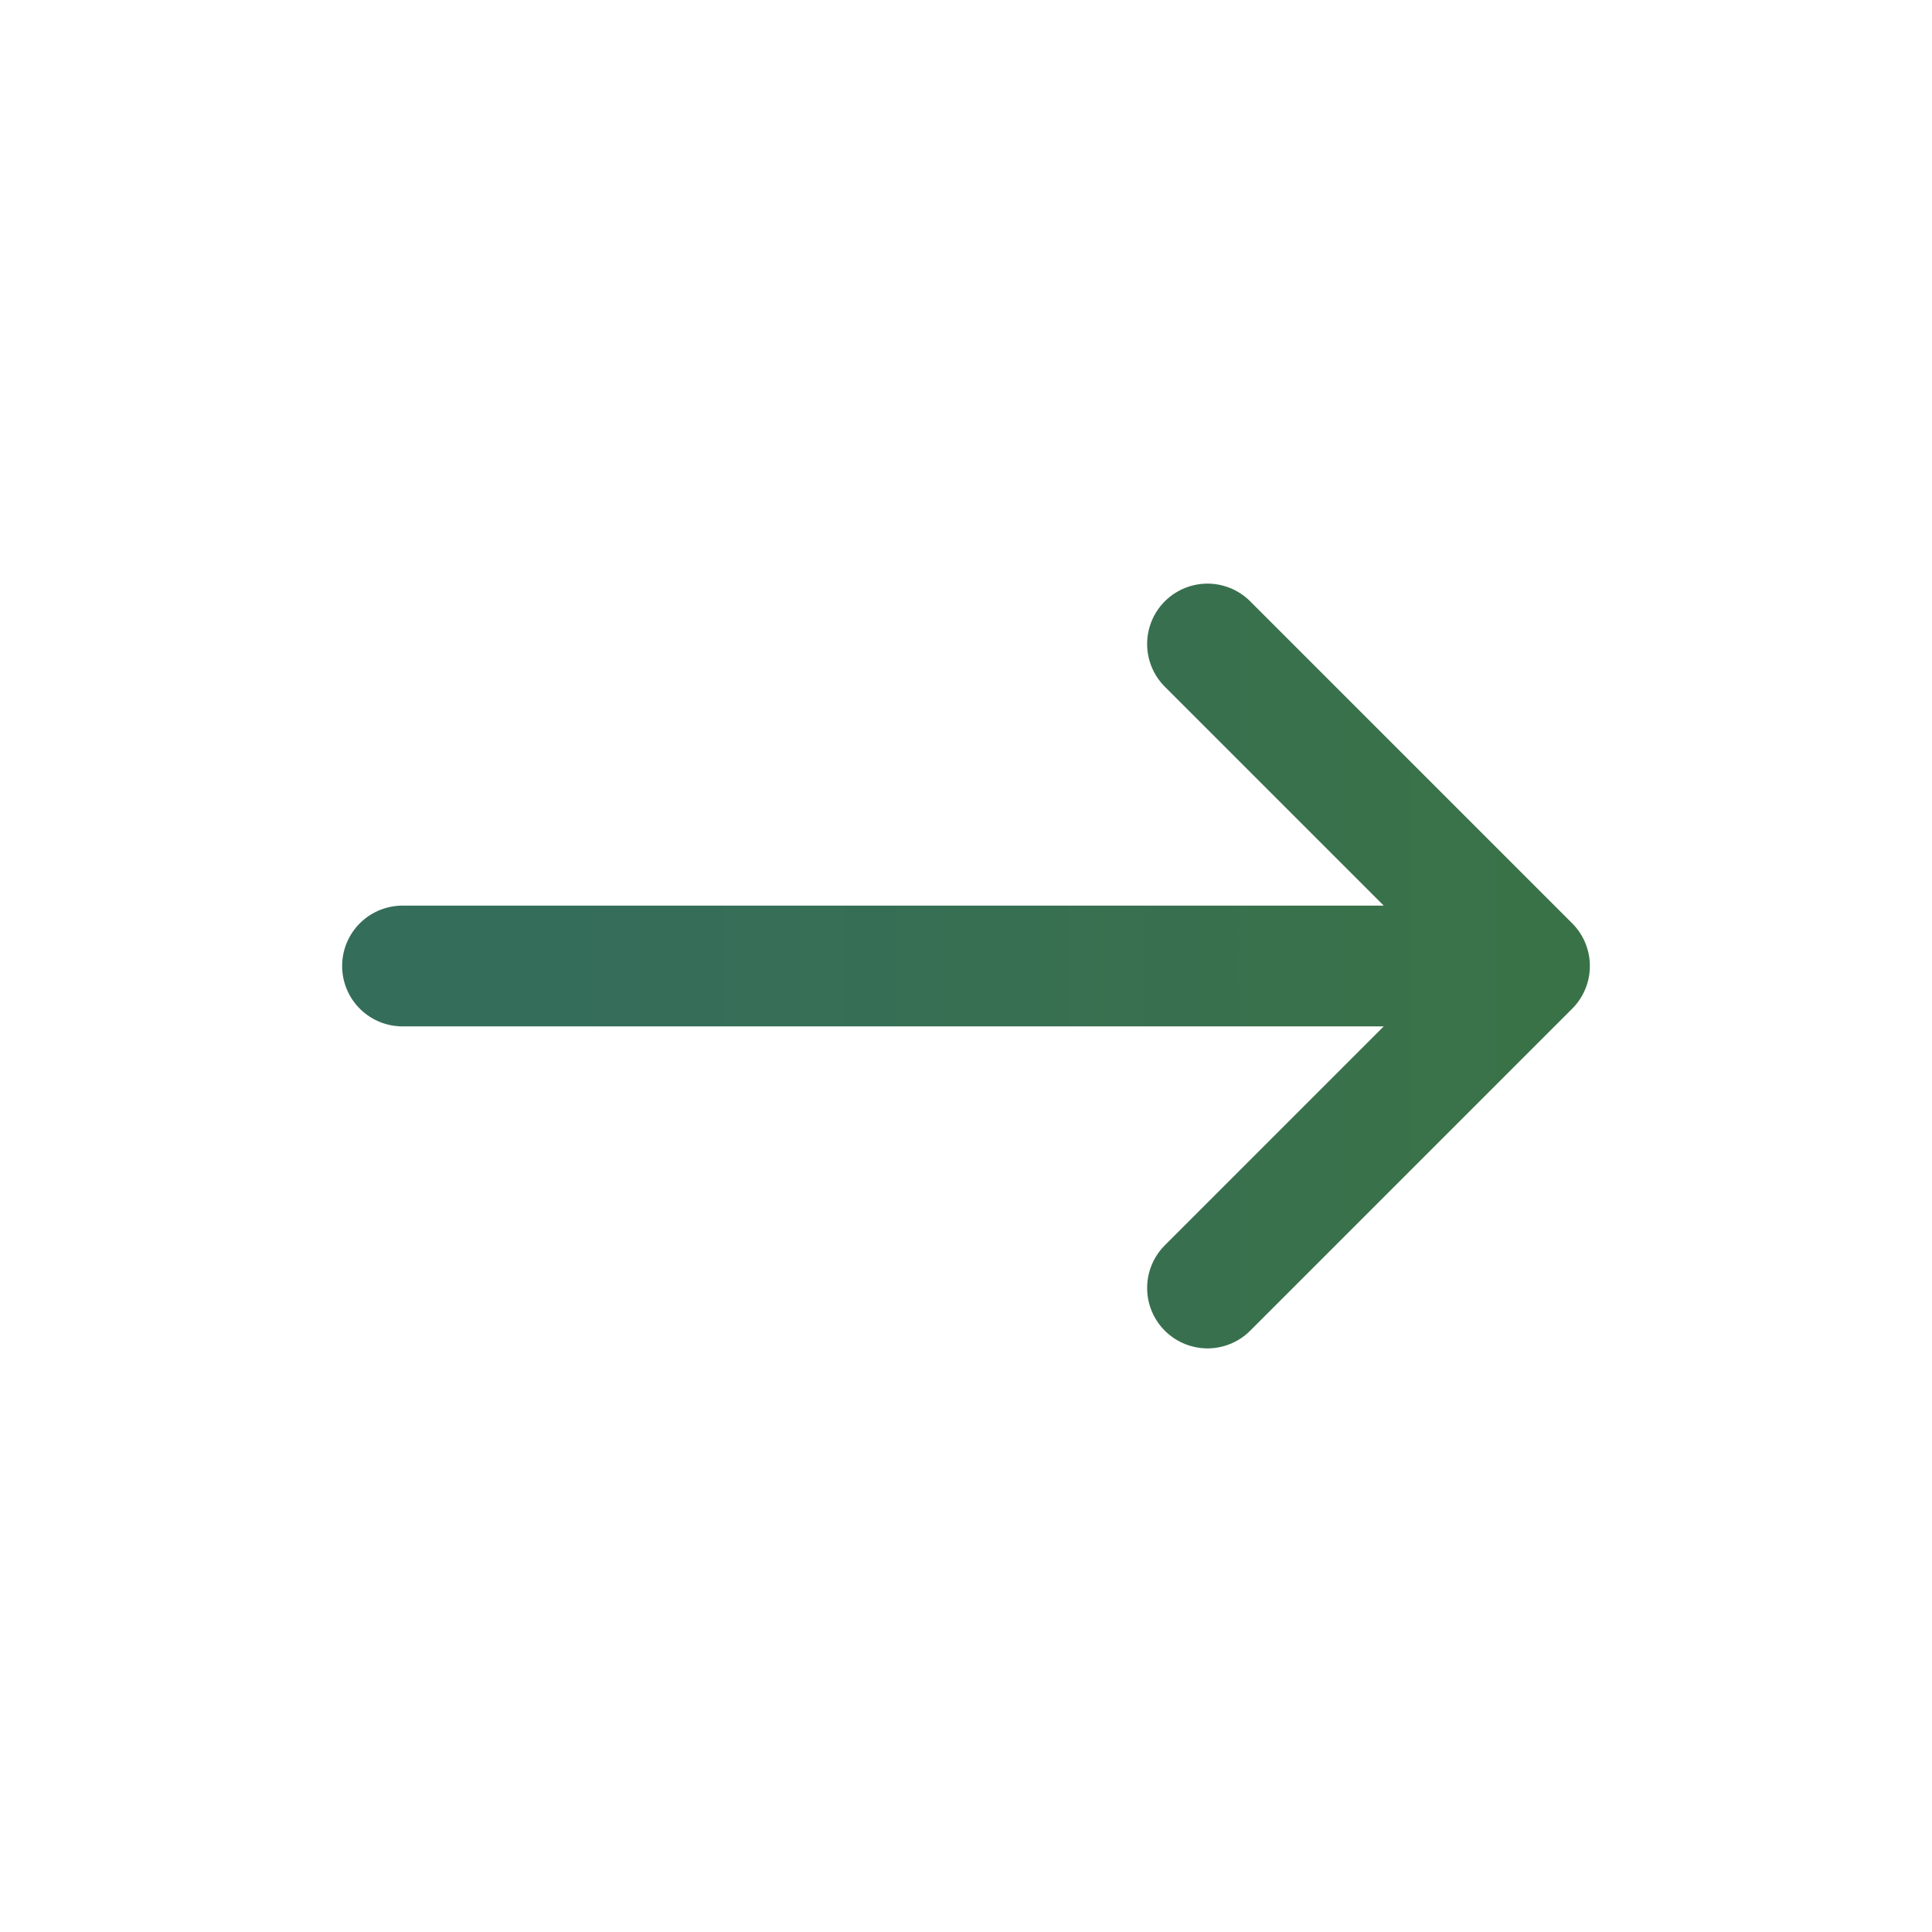
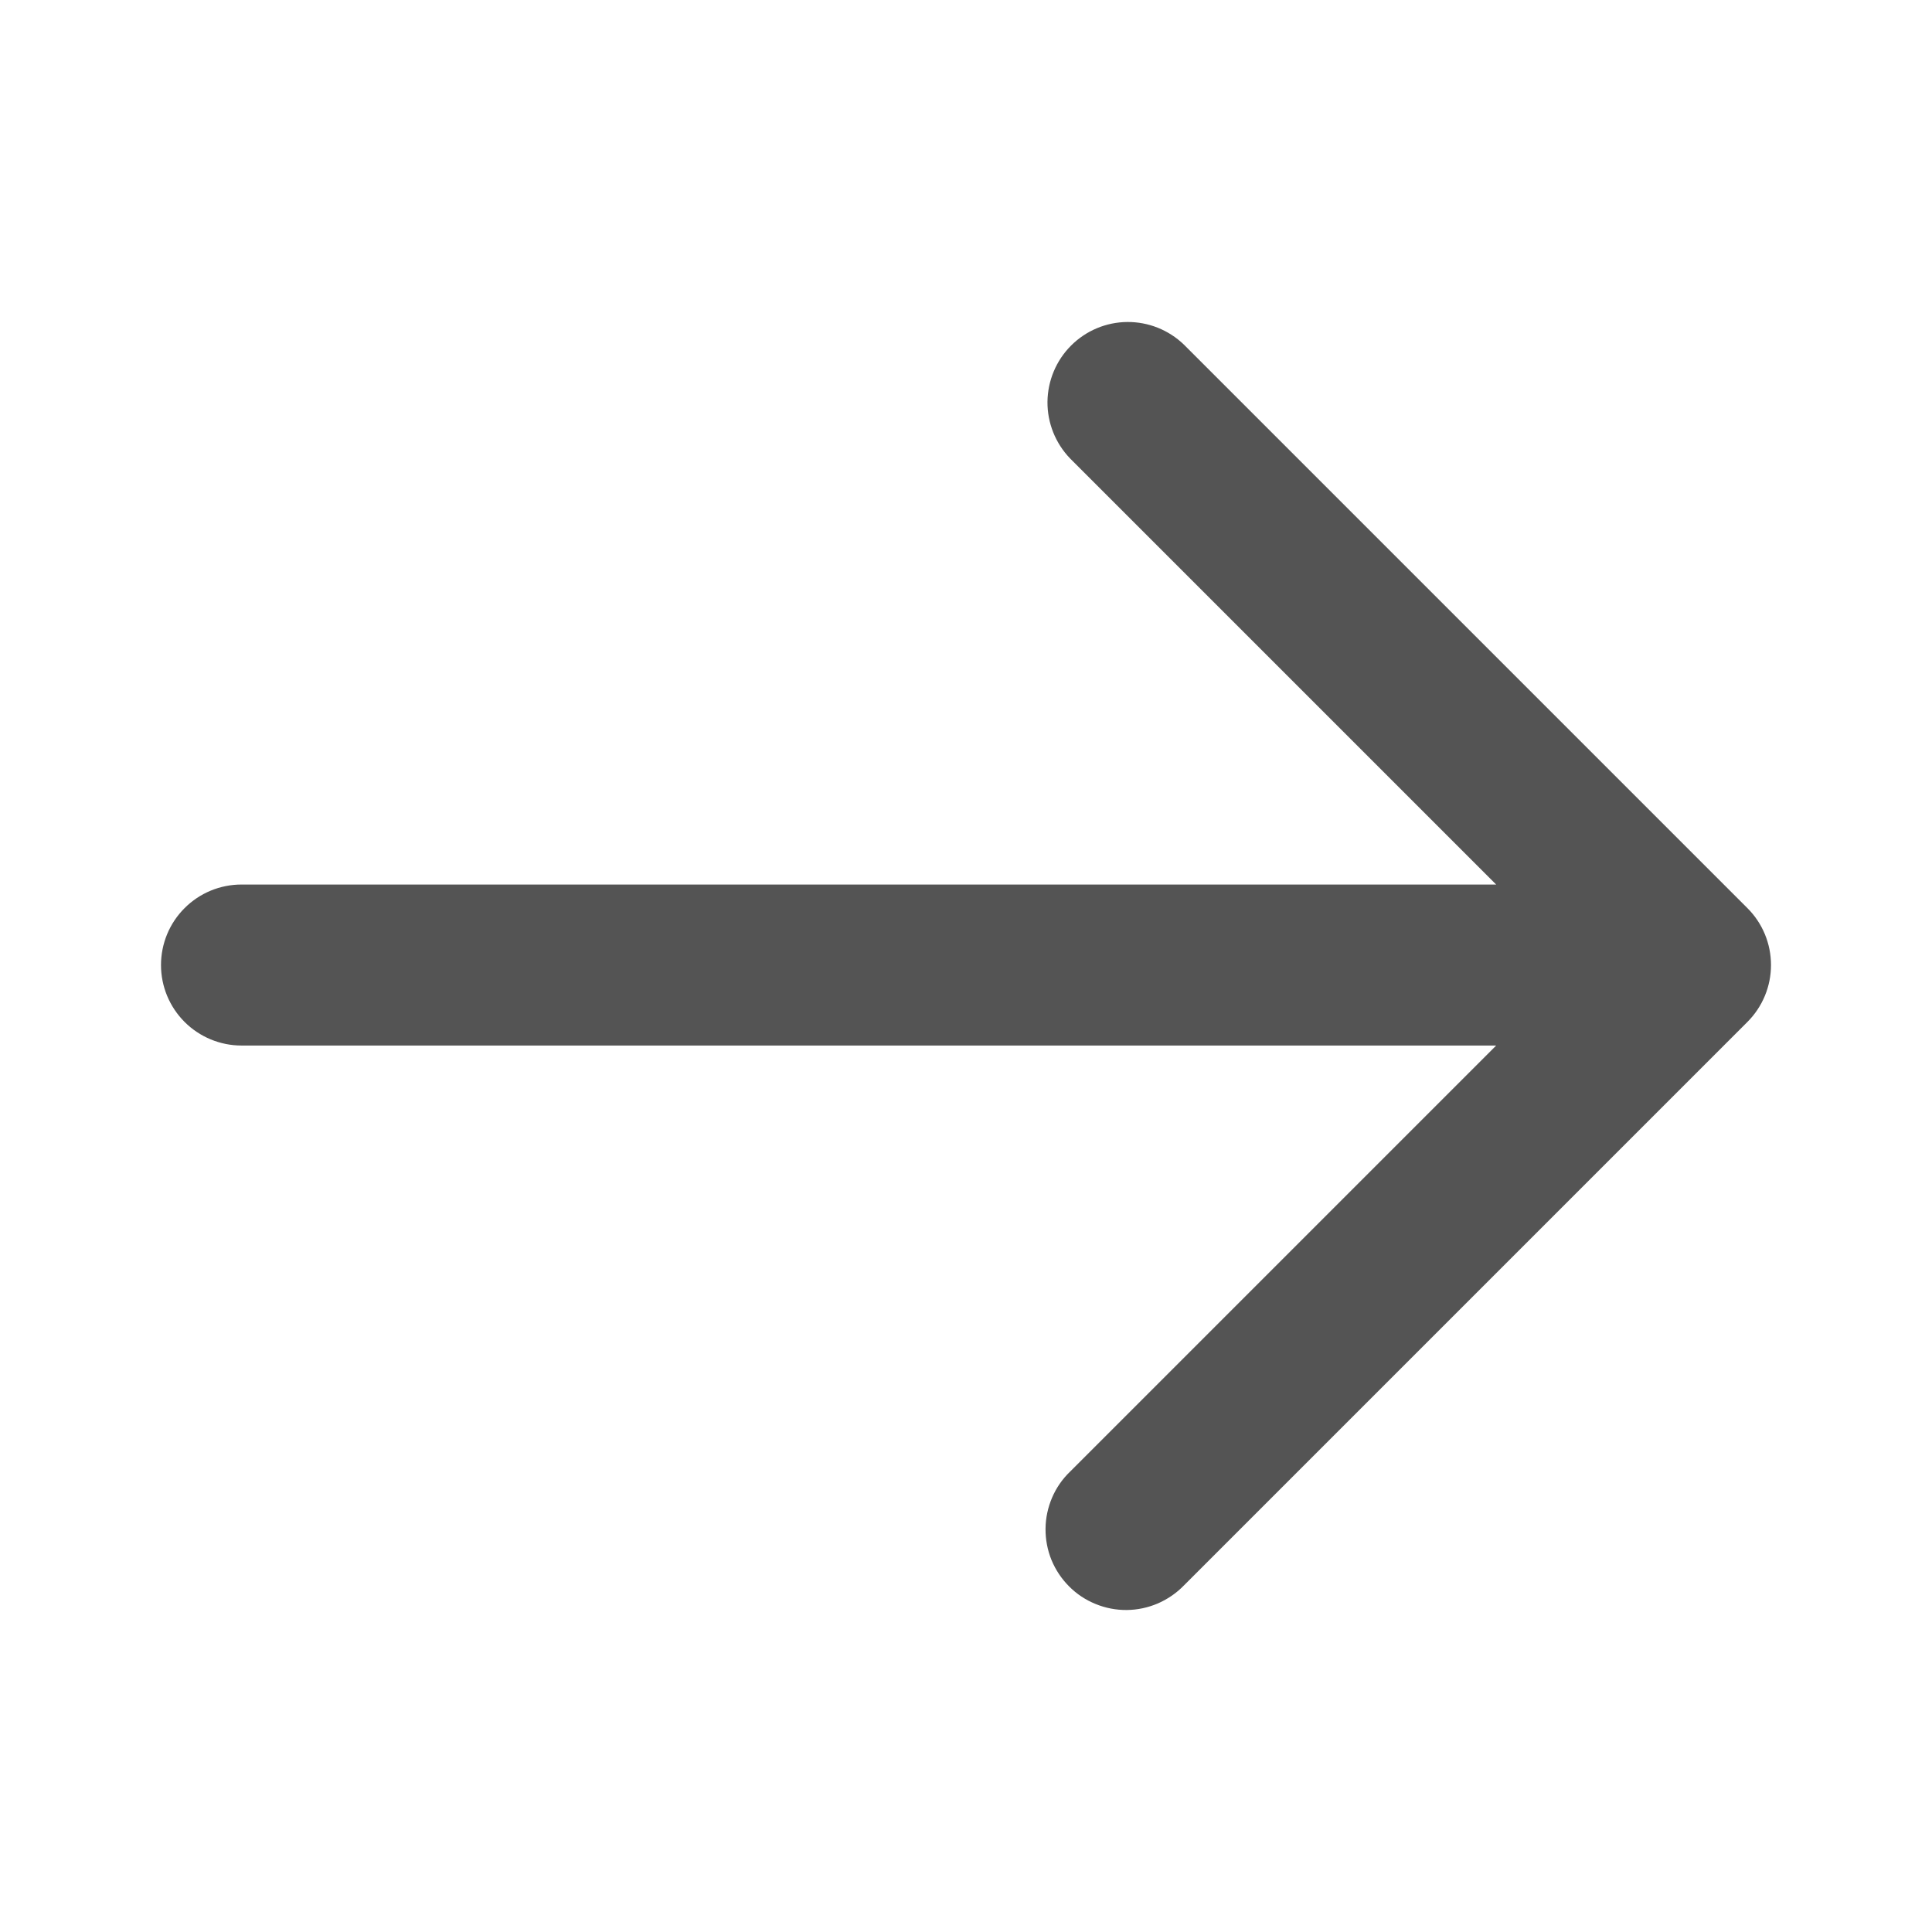
<svg xmlns="http://www.w3.org/2000/svg" width="24" height="24" viewBox="0 0 24 24" fill="none">
-   <path d="M5 12H19M15 8L19 12L15 16" stroke="url(#paint0_linear_157_327)" stroke-opacity="0.8" stroke-width="1.5" stroke-linecap="round" stroke-linejoin="round" />
-   <defs>
-     <linearGradient id="paint0_linear_157_327" x1="5" y1="12" x2="19" y2="12" gradientUnits="userSpaceOnUse">
-       <stop offset="0.149" stop-color="#024832" />
-       <stop offset="1" stop-color="#094F1A" />
-     </linearGradient>
-   </defs>
+   <path d="M3 12.988L18.586 12.988L13.293 18.281C13.197 18.373 13.121 18.483 13.069 18.605C13.017 18.727 12.989 18.858 12.988 18.991C12.987 19.124 13.012 19.256 13.062 19.379C13.113 19.502 13.187 19.613 13.281 19.707C13.374 19.801 13.486 19.875 13.609 19.925C13.732 19.976 13.864 20.001 13.996 20C14.129 19.999 14.26 19.971 14.382 19.919C14.504 19.866 14.615 19.79 14.707 19.695L21.707 12.695C21.895 12.507 22 12.253 22 11.988C22 11.723 21.895 11.468 21.707 11.281L14.707 4.281C14.518 4.099 14.266 3.998 14.004 4C13.741 4.002 13.491 4.107 13.305 4.293C13.12 4.478 13.015 4.729 13.012 4.991C13.01 5.254 13.111 5.506 13.293 5.695L18.586 10.988L3 10.988C2.735 10.988 2.48 11.093 2.293 11.281C2.105 11.468 2 11.723 2 11.988C2 12.253 2.105 12.507 2.293 12.695C2.48 12.882 2.735 12.988 3 12.988Z" fill="#545454" />
</svg>
